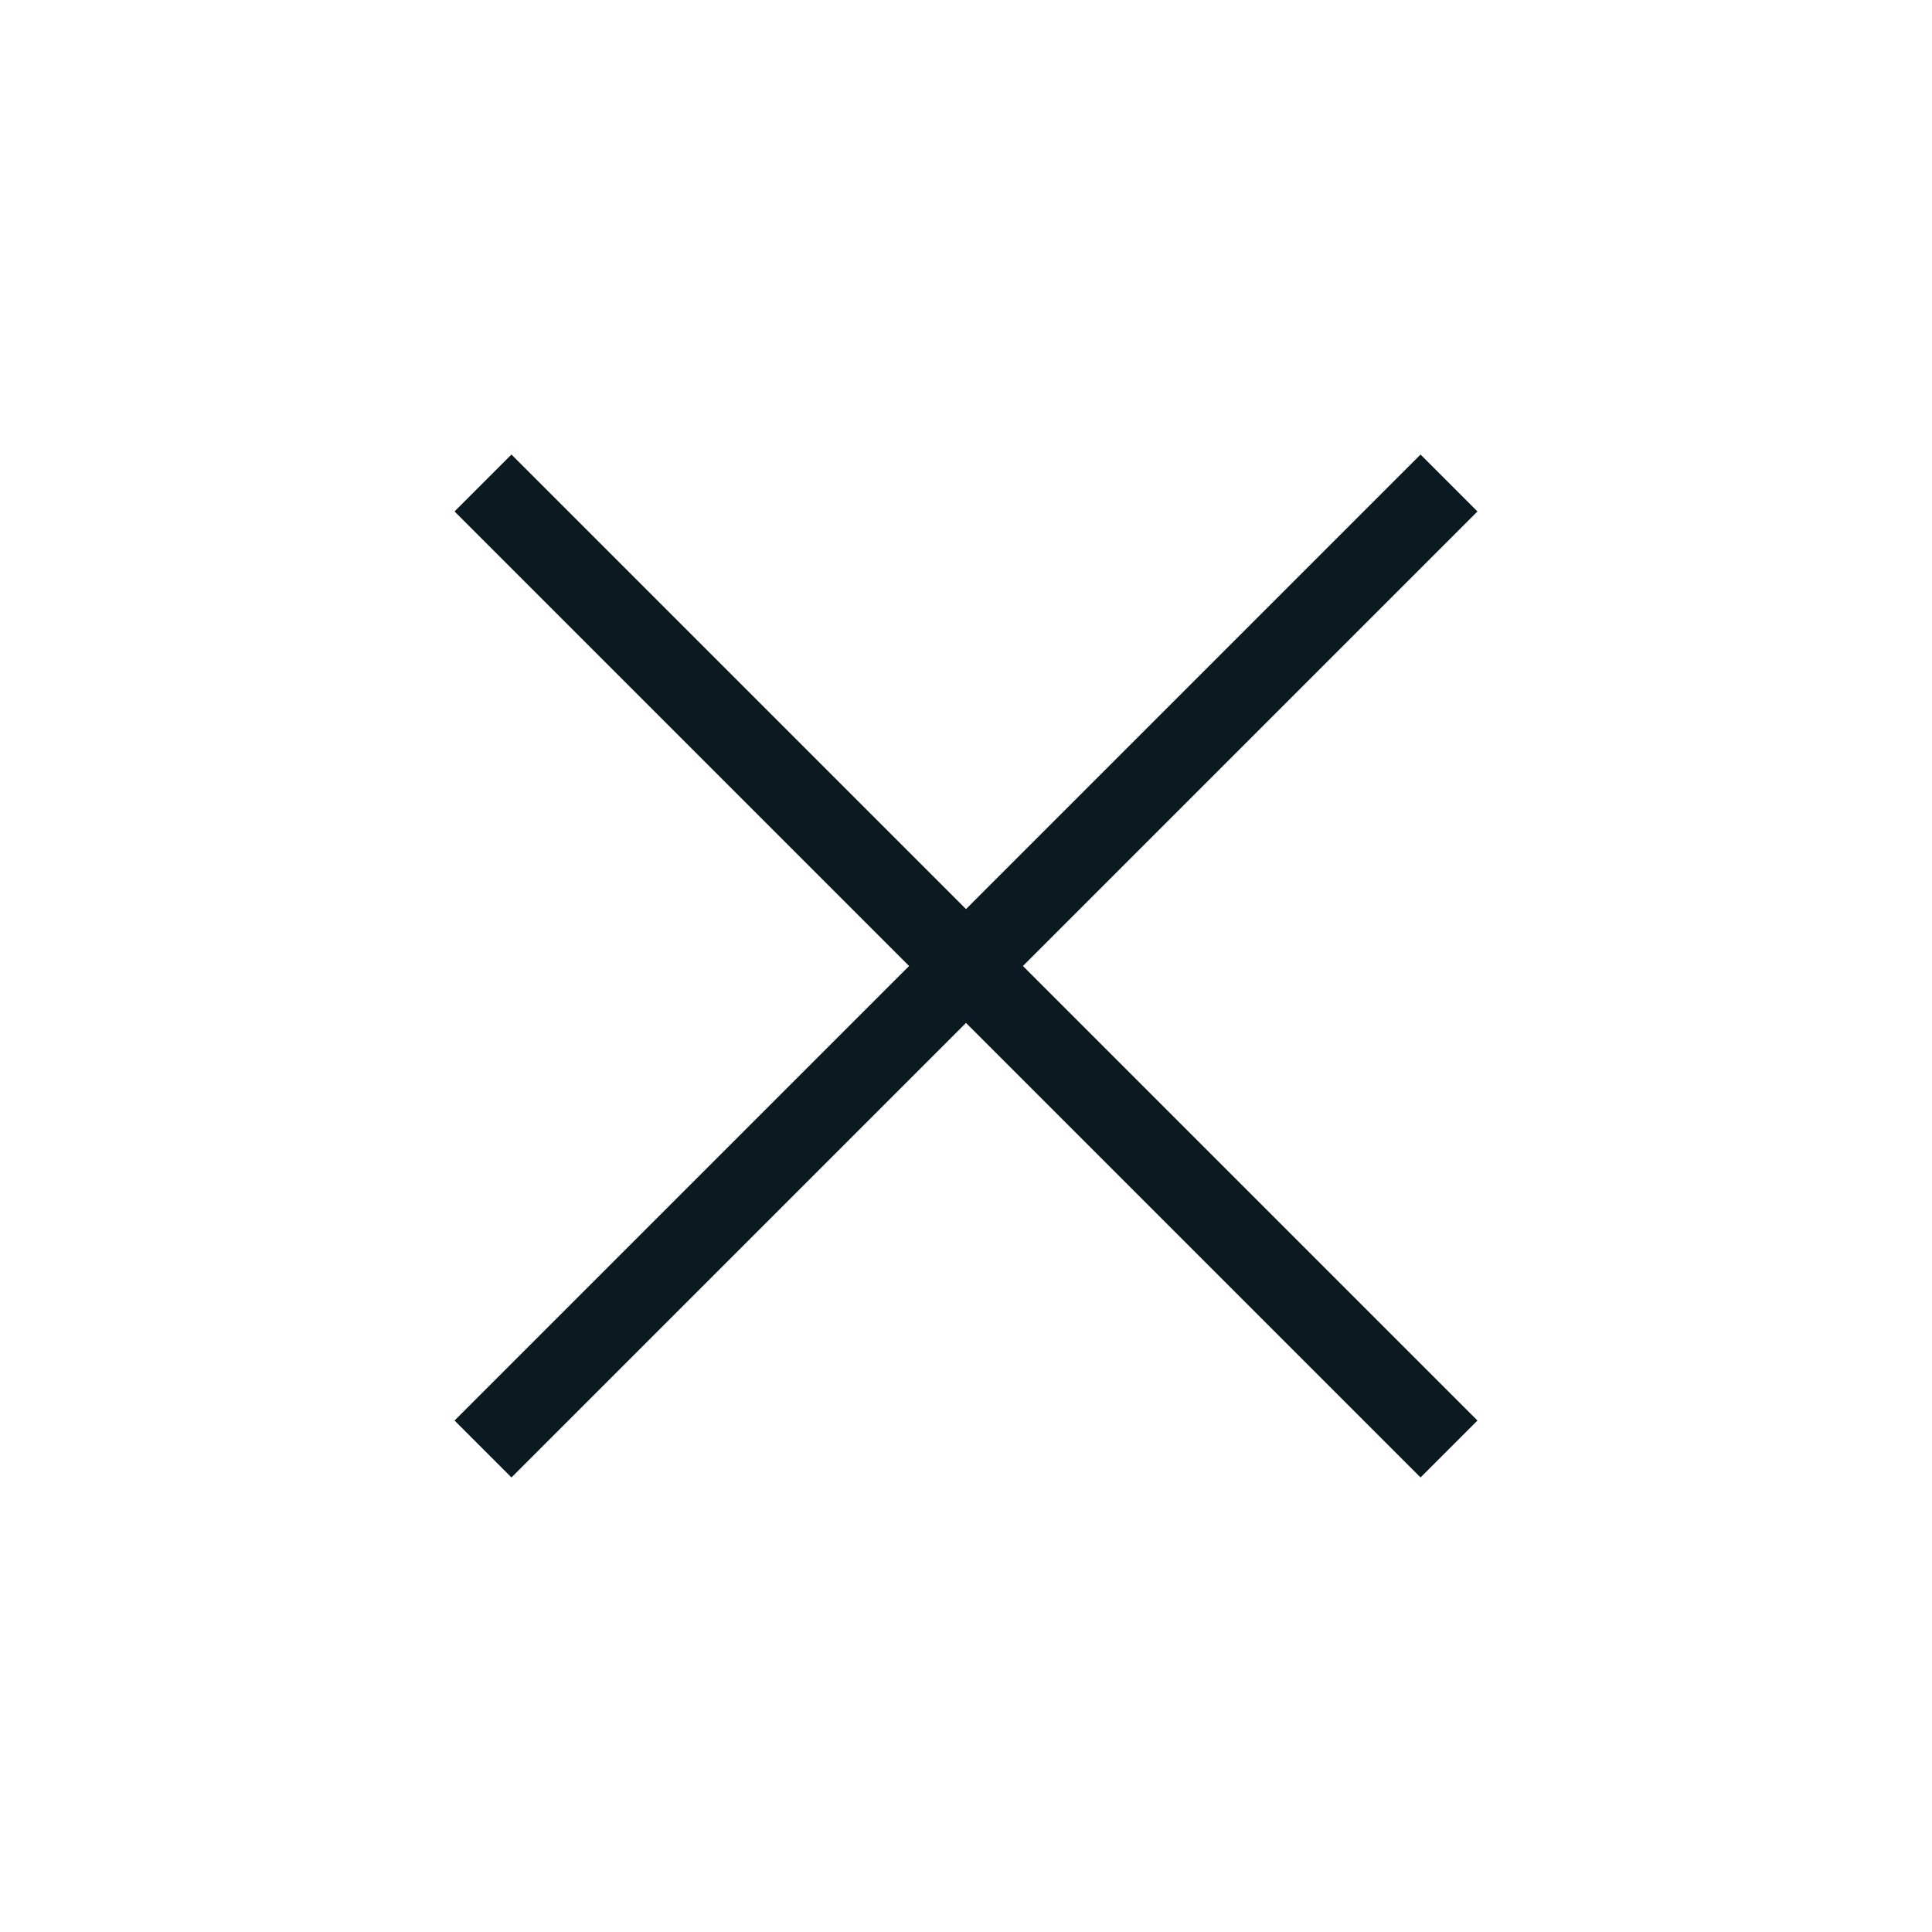
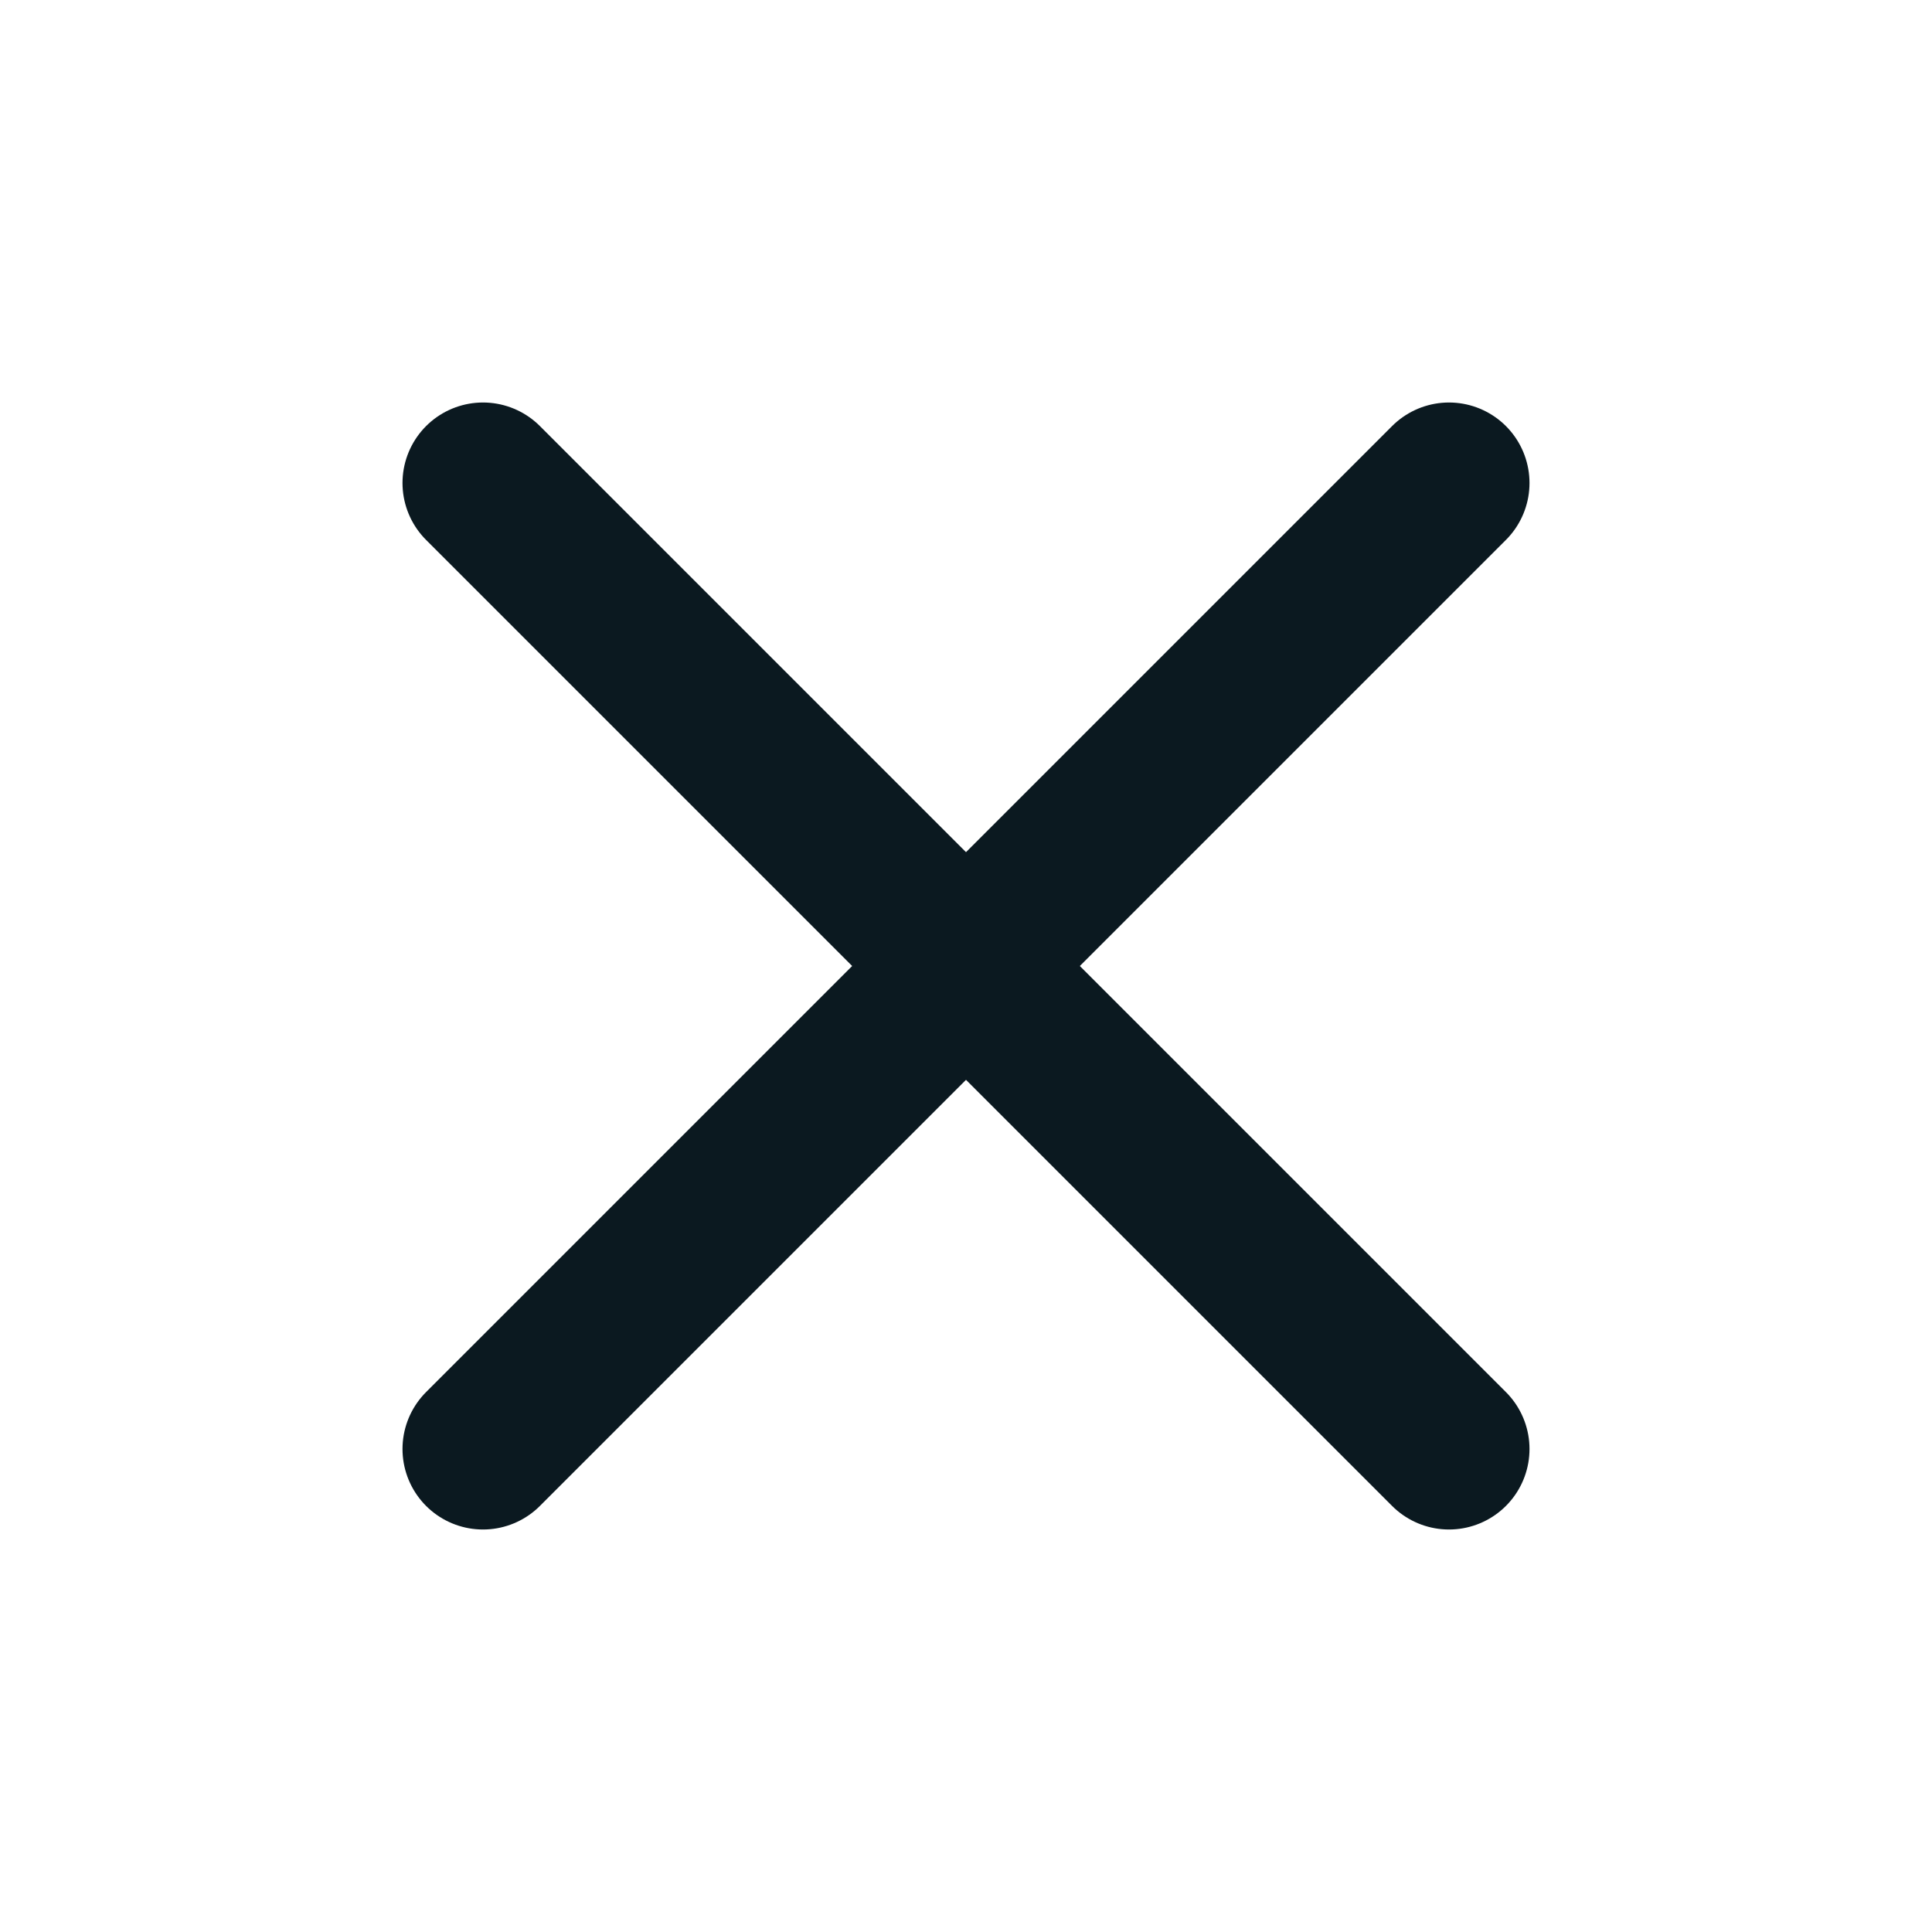
<svg xmlns="http://www.w3.org/2000/svg" width="24" height="24" viewBox="0 0 24 24" fill="none">
-   <path d="M18 6L6 18" stroke="#0B1920" strokeWidth="2" strokeLinecap="round" strokeLinejoin="round" />
-   <path d="M6 6L18 18" stroke="#0B1920" strokeWidth="2" strokeLinecap="round" strokeLinejoin="round" />
+   <path d="M18 6L6 18" stroke="#0B1920" stroke-width="2" stroke-linecap="round" stroke-linejoin="round" />
+   <path d="M6 6L18 18" stroke="#0B1920" stroke-width="2" stroke-linecap="round" stroke-linejoin="round" />
</svg>
